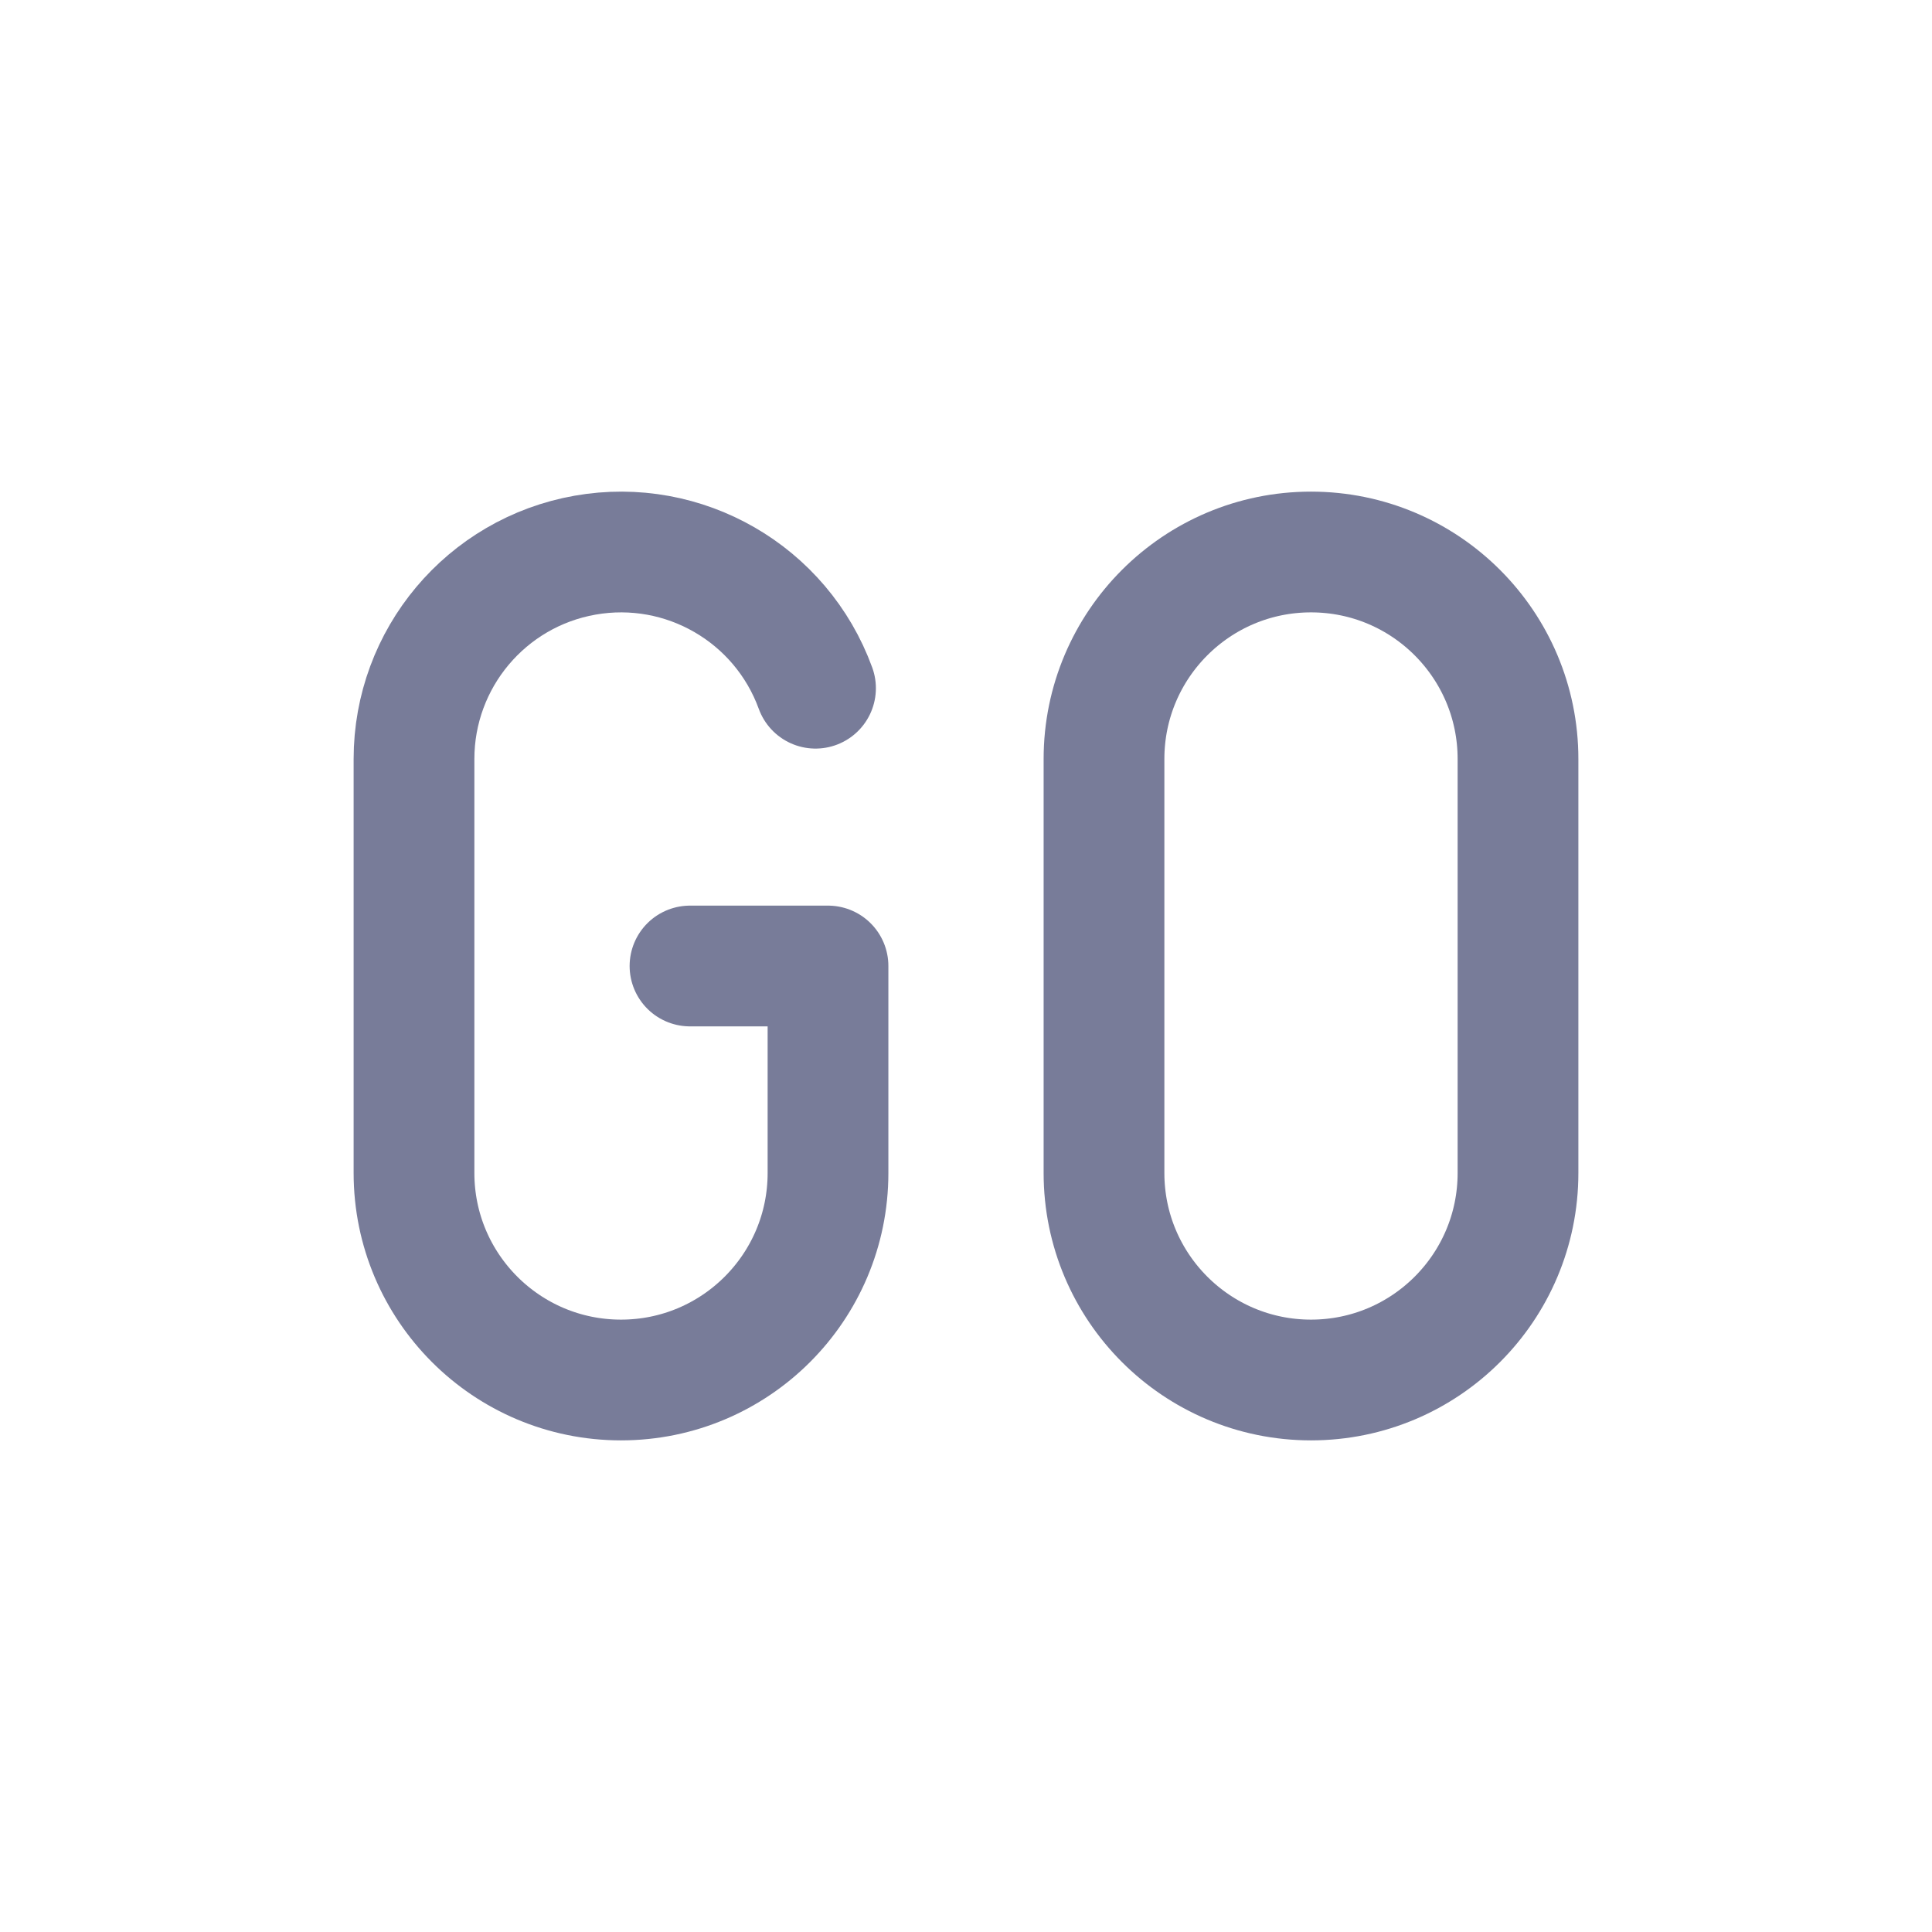
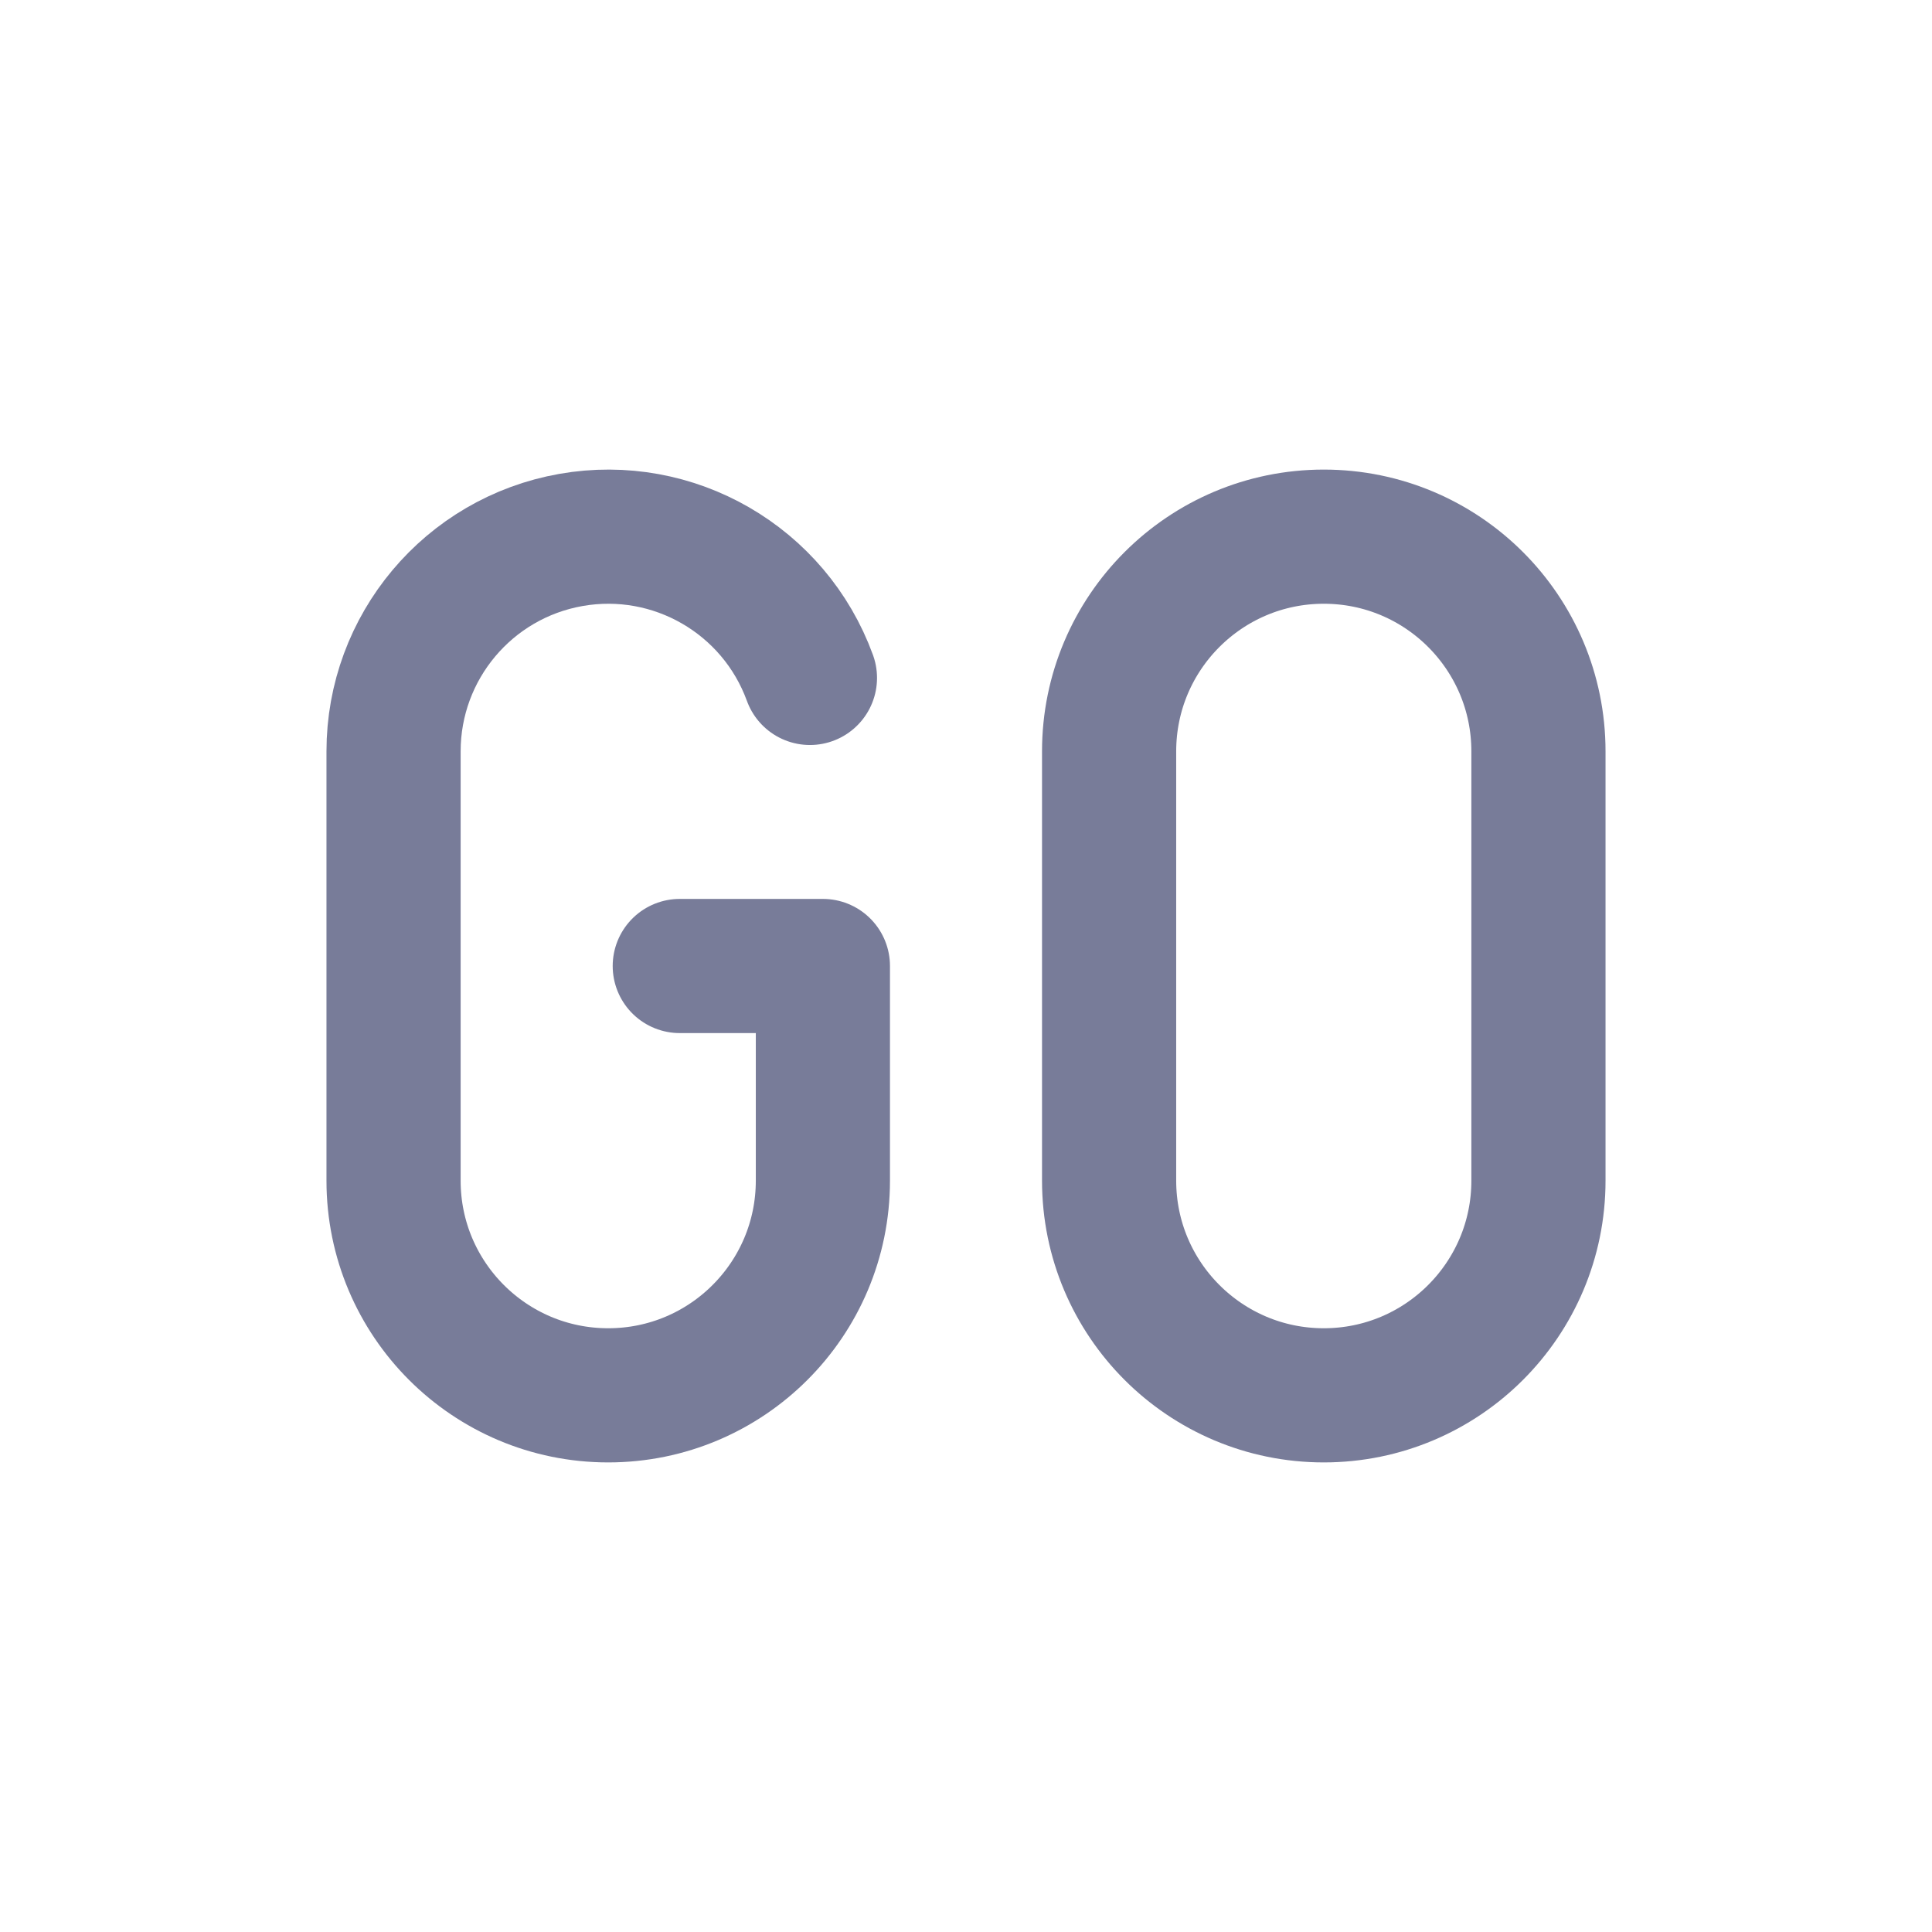
- <svg xmlns="http://www.w3.org/2000/svg" width="24" height="24" viewBox="-2 -2 28 28" fill="none" stroke="#787c99" stroke-width="1.75" stroke-linecap="round" stroke-linejoin="round">
+ <svg xmlns="http://www.w3.org/2000/svg" width="24" height="24" viewBox="-1.5 -1.5 27.0 27.0" fill="none" stroke="#787c99" stroke-width="1.875" stroke-linecap="round" stroke-linejoin="round">
  <path d="M9.819 7.974A3 3 0 0 0 4 9v6a3 3 0 0 0 6 0v-3H8" />
  <path d="M14 9a3 3 0 0 1 6 0v6a3 3 0 0 1-6 0z" />
</svg>
